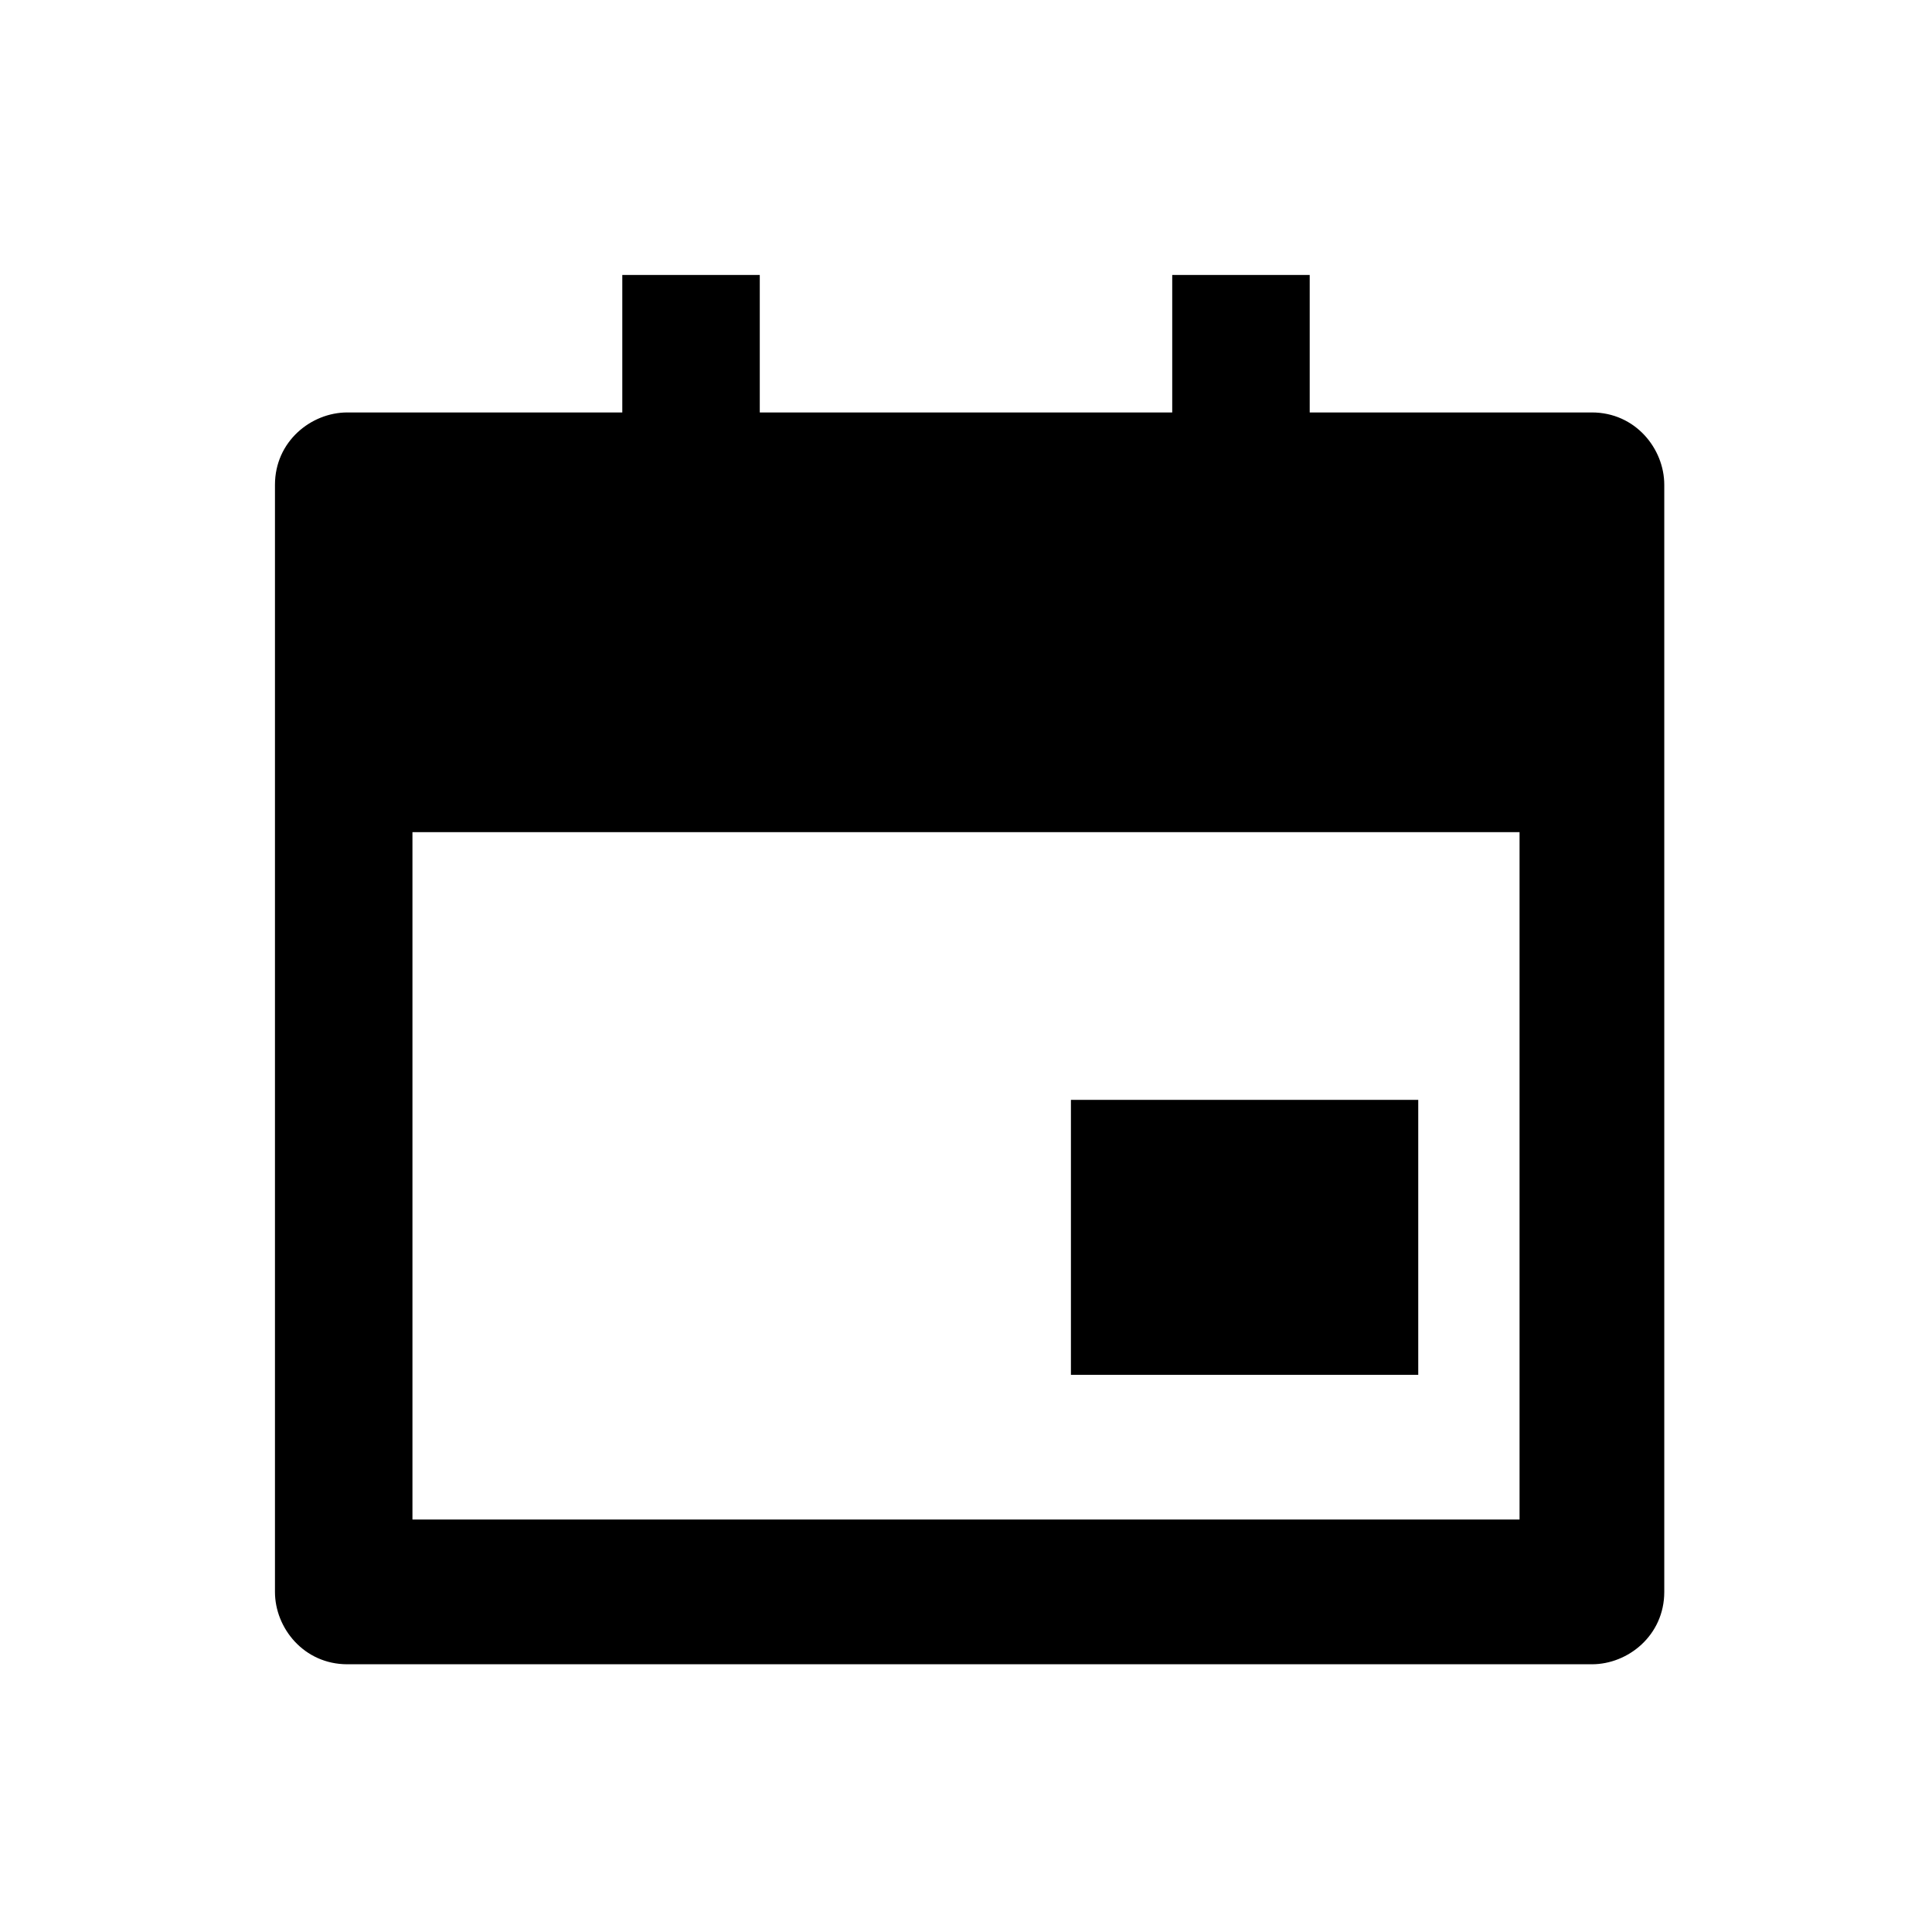
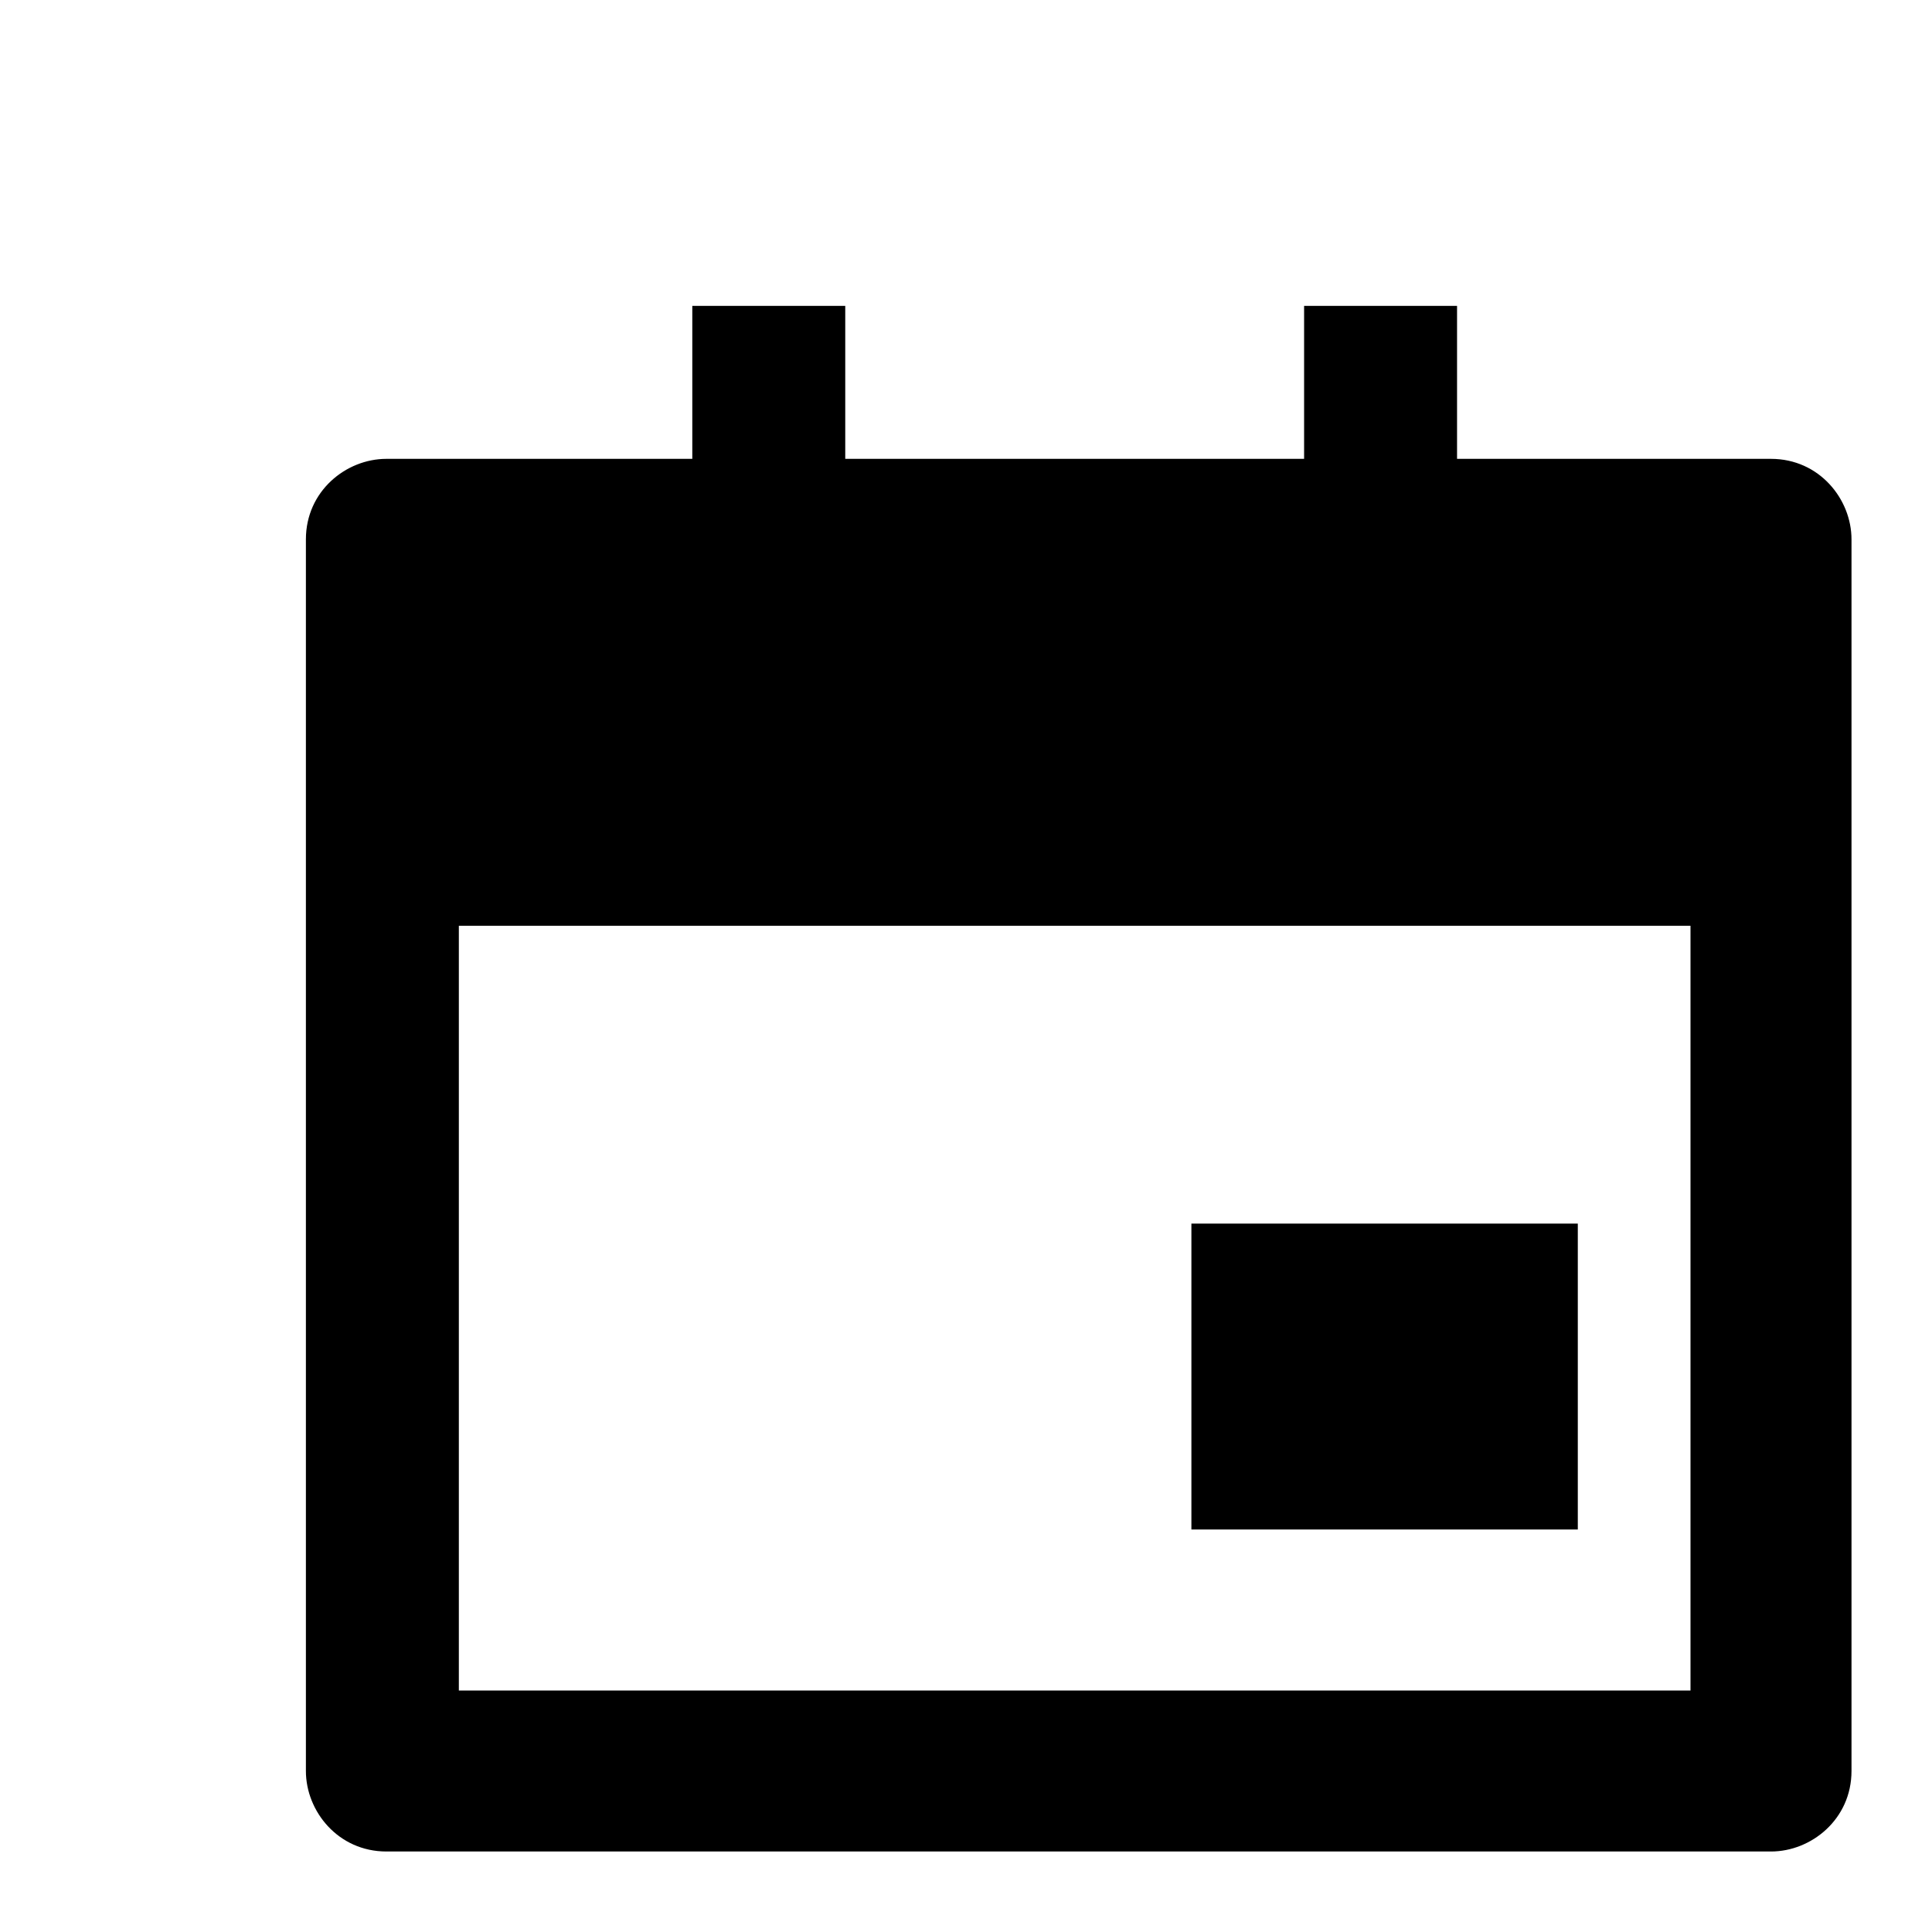
- <svg xmlns="http://www.w3.org/2000/svg" id="Capa_2" data-name="Capa 2" version="1.1" viewBox="0 0 26.7 26.7">
-   <defs>
-     <style>
-       .cls-1 {
-         fill: #000;
-         stroke-width: 0px;
-       }
-     </style>
-   </defs>
-   <g id="Capa_1-2" data-name="Capa 1-2">
-     <path class="cls-1" d="M21.9,5.7h-3.8v-1.9h-1.9v1.9h-5.7v-1.9h-1.9v1.9h-3.8c-.5,0-1,.4-1,1v15.3c0,.5.4,1,1,1h17.2c.5,0,1-.4,1-1V6.7c0-.5-.4-1-1-1ZM21,21H5.7v-9.5h15.3v9.5Z" />
-     <rect class="cls-1" x="14.8" y="15.2" width="4.8" height="3.8" />
-   </g>
+ <svg xmlns="http://www.w3.org/2000/svg" width="24" height="24" class="custom-calendar-end" viewBox="0 0 24 24" fill="none">
+   <path d="M21.9,5.7h-3.8v-1.9h-1.9v1.9h-5.7v-1.9h-1.9v1.9h-3.8c-.5,0-1,.4-1,1v15.3c0,.5.4,1,1,1h17.2c.5,0,1-.4,1-1V6.7c0-.5-.4-1-1-1h-.1ZM21,21H5.7v-9.5h15.3v9.5Z" fill="currentColor" stroke-width="0" />
+   <rect x="14.8" y="15.2" width="4.8" height="3.8" fill="currentColor" stroke-width="0" />
</svg>
